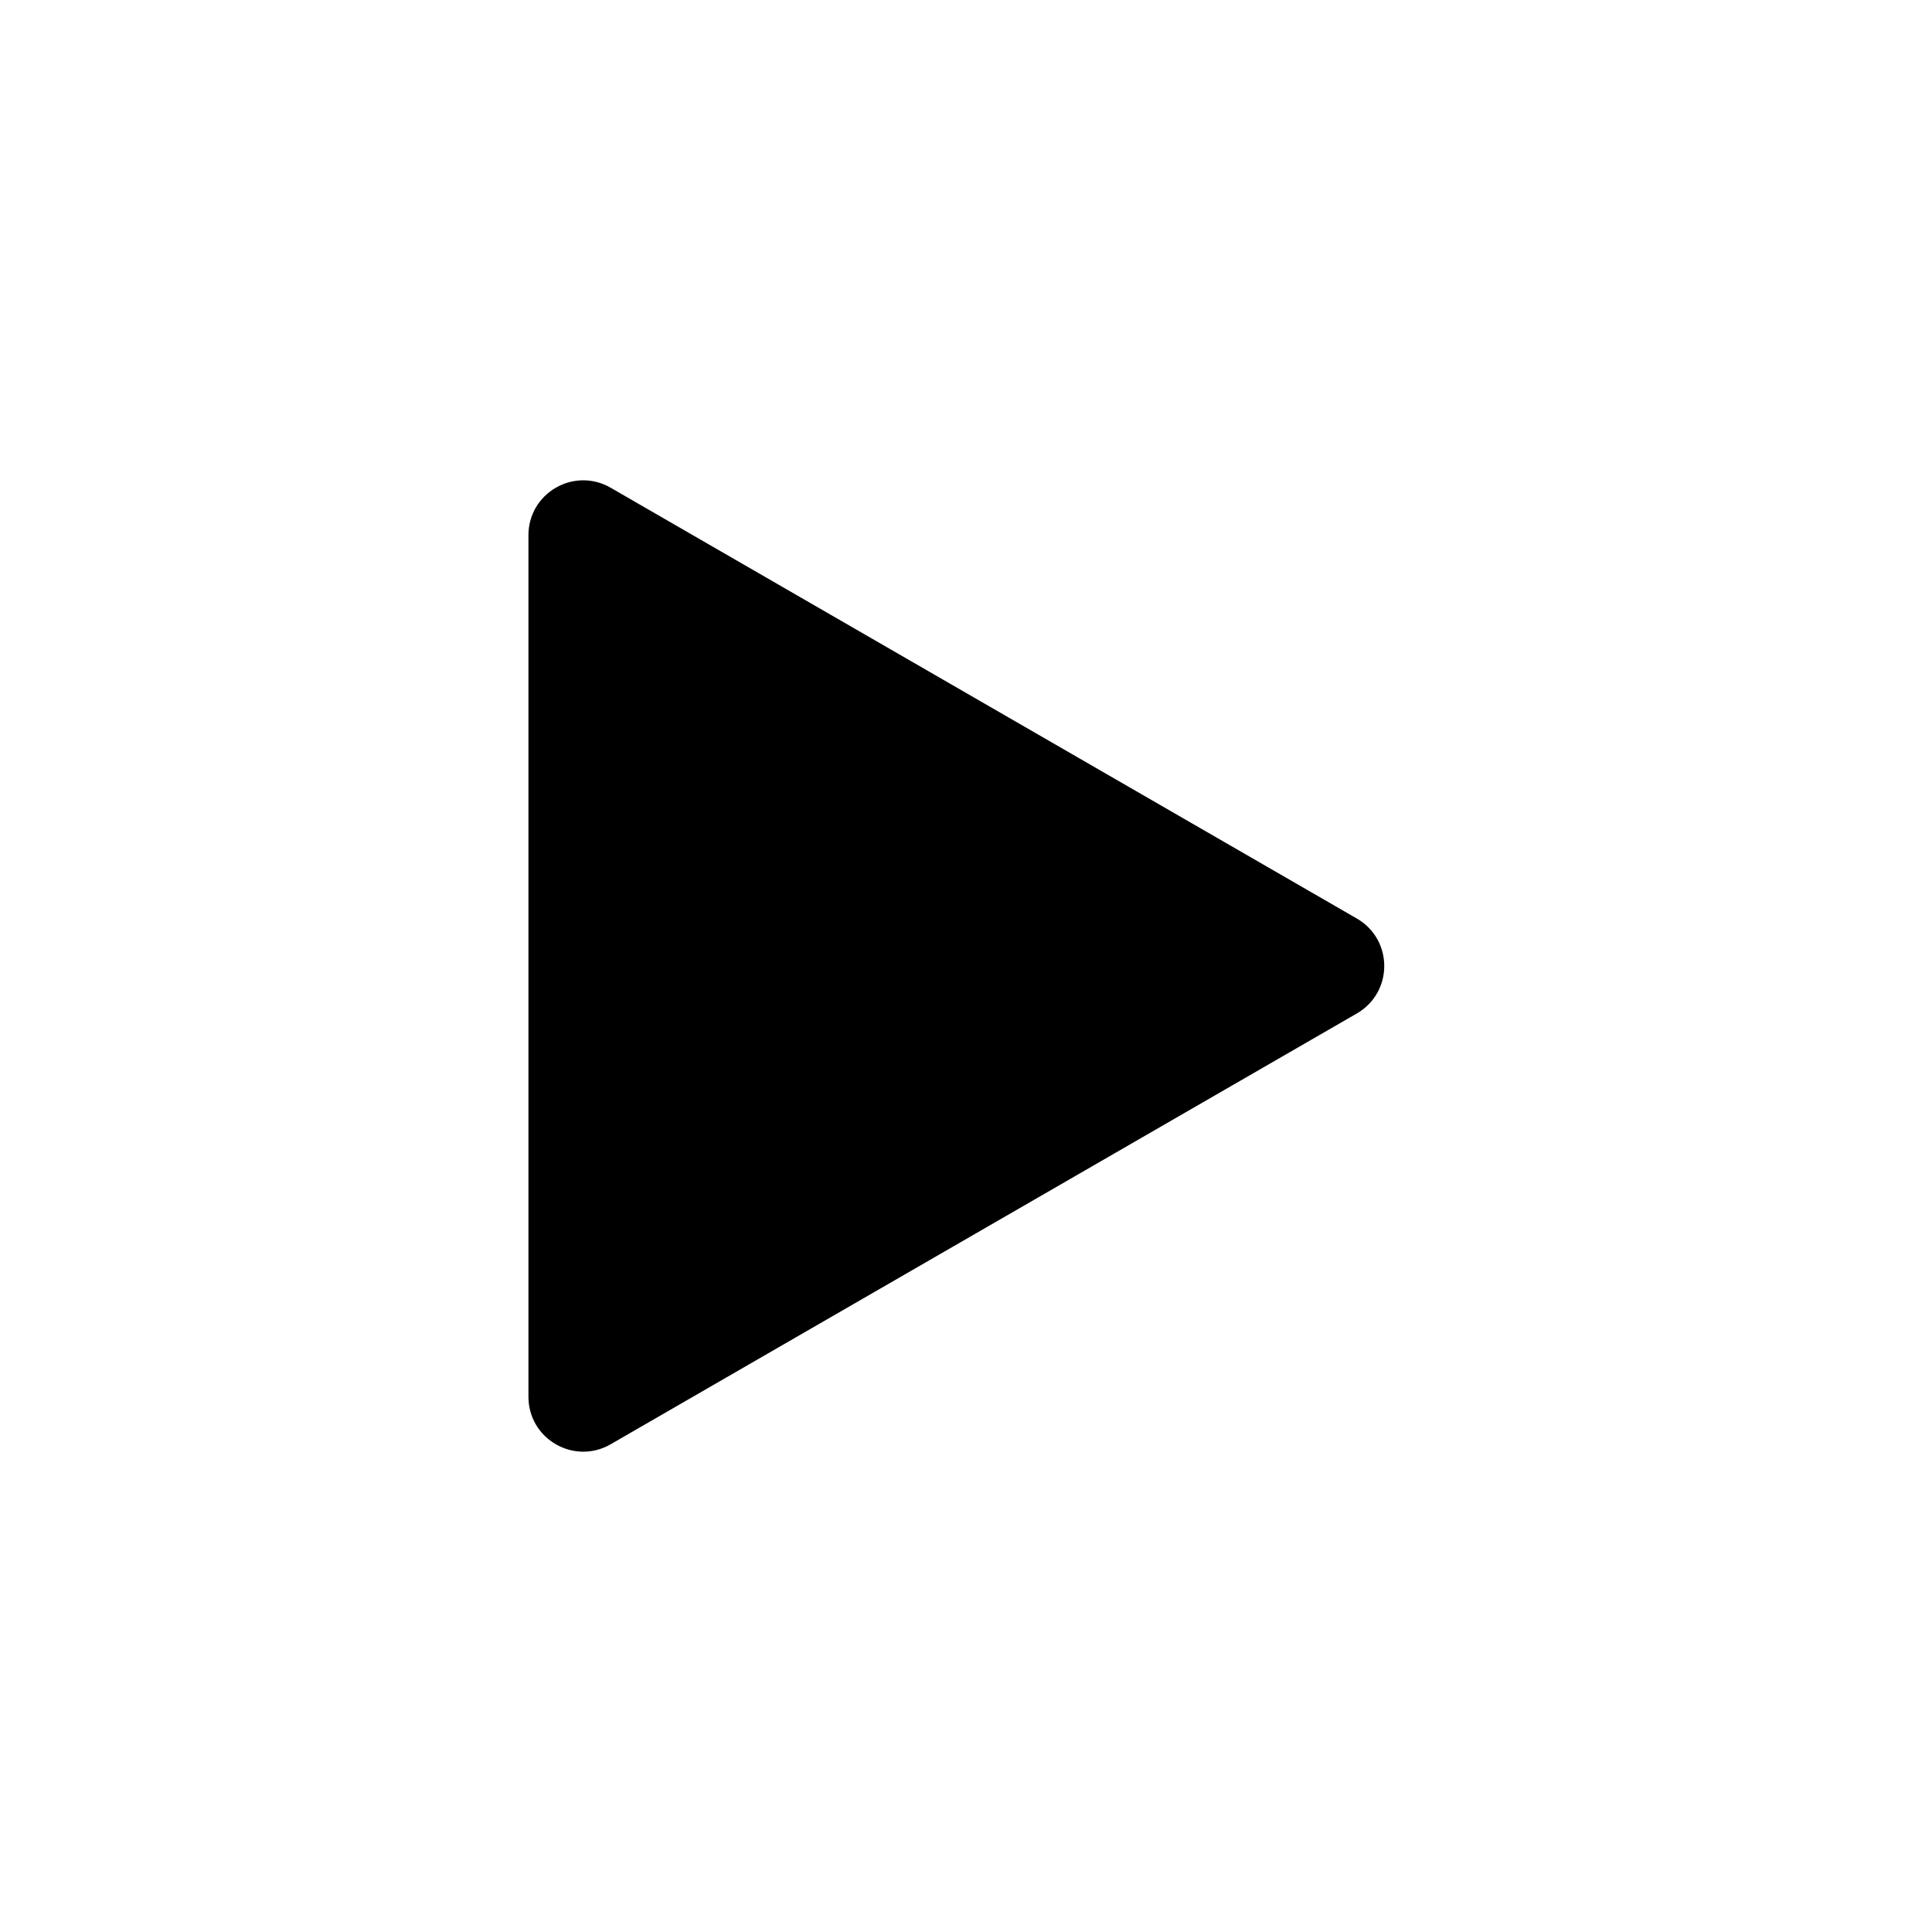
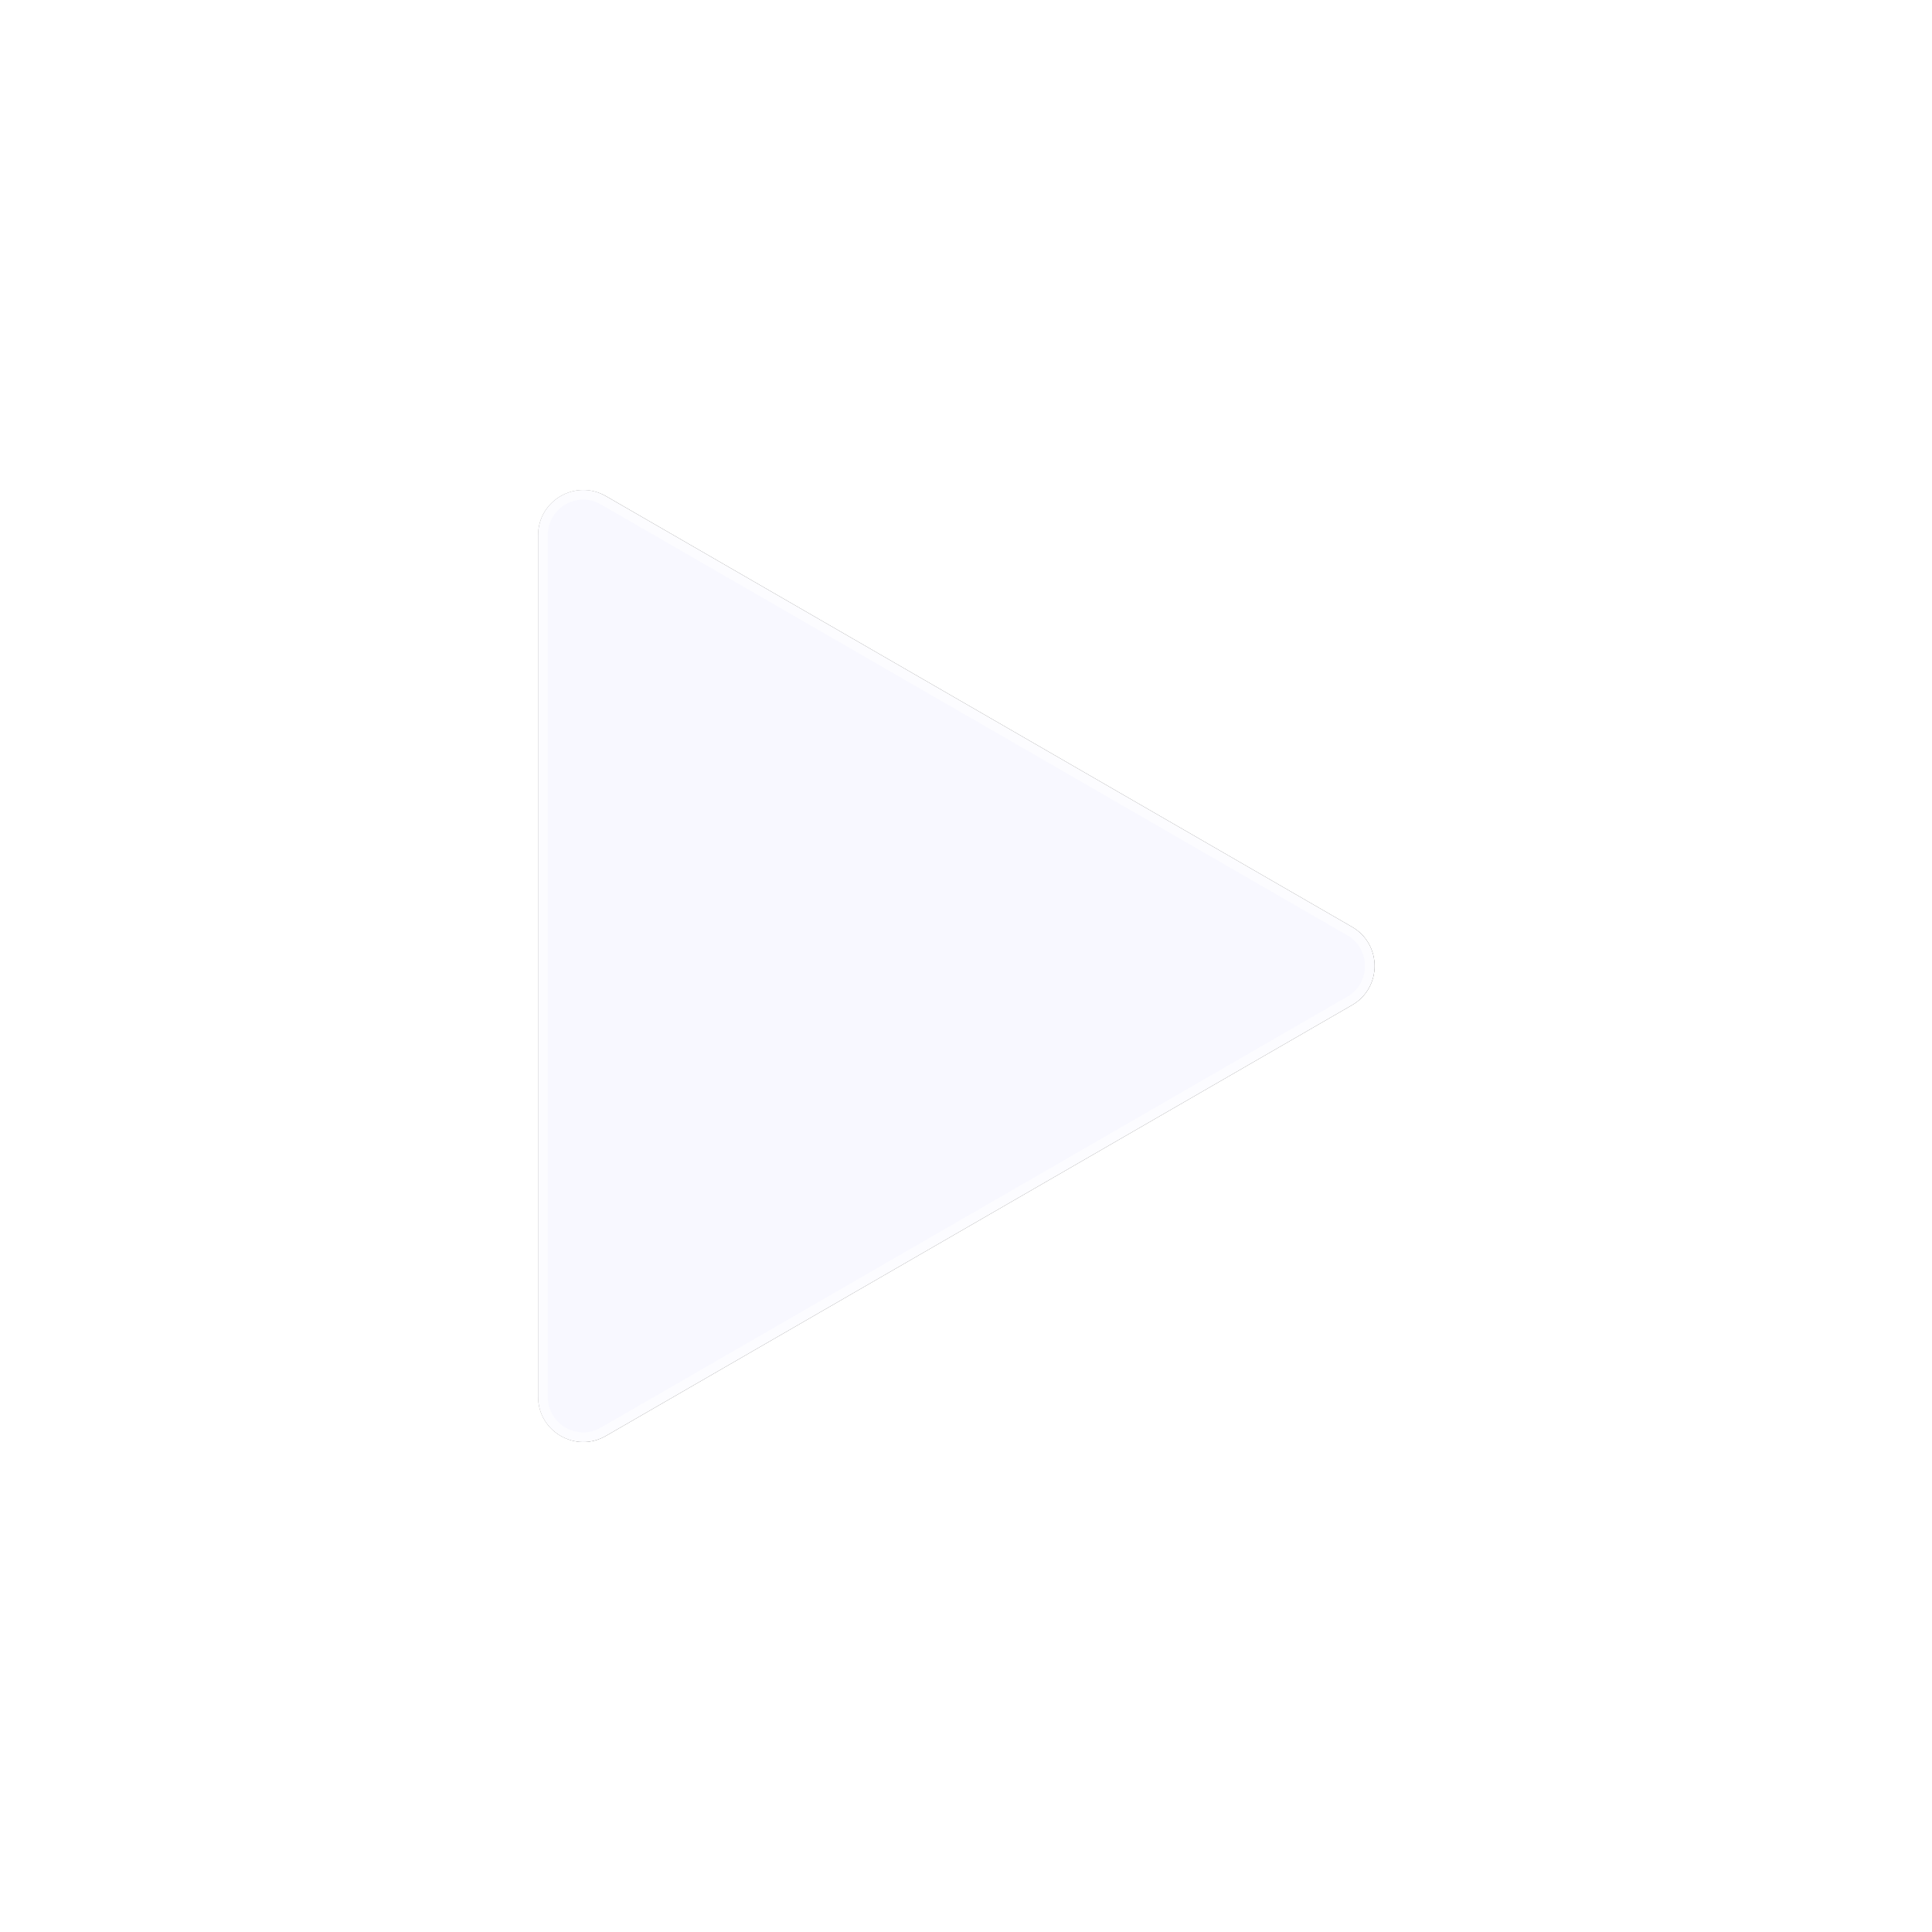
<svg xmlns="http://www.w3.org/2000/svg" id="blue_copy" style="enable-background:new 0 0 100 100;" version="1.1" viewBox="0 0 100 100" xml:space="preserve">
  <g id="Layer_4_copy">
    <path d="M31.356,25.677l38.625,22.3c1.557,0.899,1.557,3.147,0,4.046l-38.625,22.3c-1.557,0.899-3.504-0.225-3.504-2.023V27.7   C27.852,25.902,29.798,24.778,31.356,25.677z" />
    <path d="M69.981,47.977l-38.625-22.3c-0.233-0.134-0.474-0.21-0.716-0.259l37.341,21.559c1.557,0.899,1.557,3.147,0,4.046   l-38.625,22.3c-0.349,0.201-0.716,0.288-1.078,0.301c0.656,0.938,1.961,1.343,3.078,0.699l38.625-22.3   C71.538,51.124,71.538,48.876,69.981,47.977z" />
-     <path d="M31.356,25.677l38.625,22.3c1.557,0.899,1.557,3.147,0,4.046   l-38.625,22.3c-1.557,0.899-3.504-0.225-3.504-2.023V27.7C27.852,25.902,29.798,24.778,31.356,25.677z" style="fill:none;stroke:#000000;stroke-miterlimit:10;" />
+     <path d="M31.356,25.677l38.625,22.3c1.557,0.899,1.557,3.147,0,4.046   l-38.625,22.3c-1.557,0.899-3.504-0.225-3.504-2.023V27.7C27.852,25.902,29.798,24.778,31.356,25.677z" style="fill:ghostwhite;stroke:rgba(255,255,255,.55);stroke-miterlimit:10;" />
  </g>
</svg>
